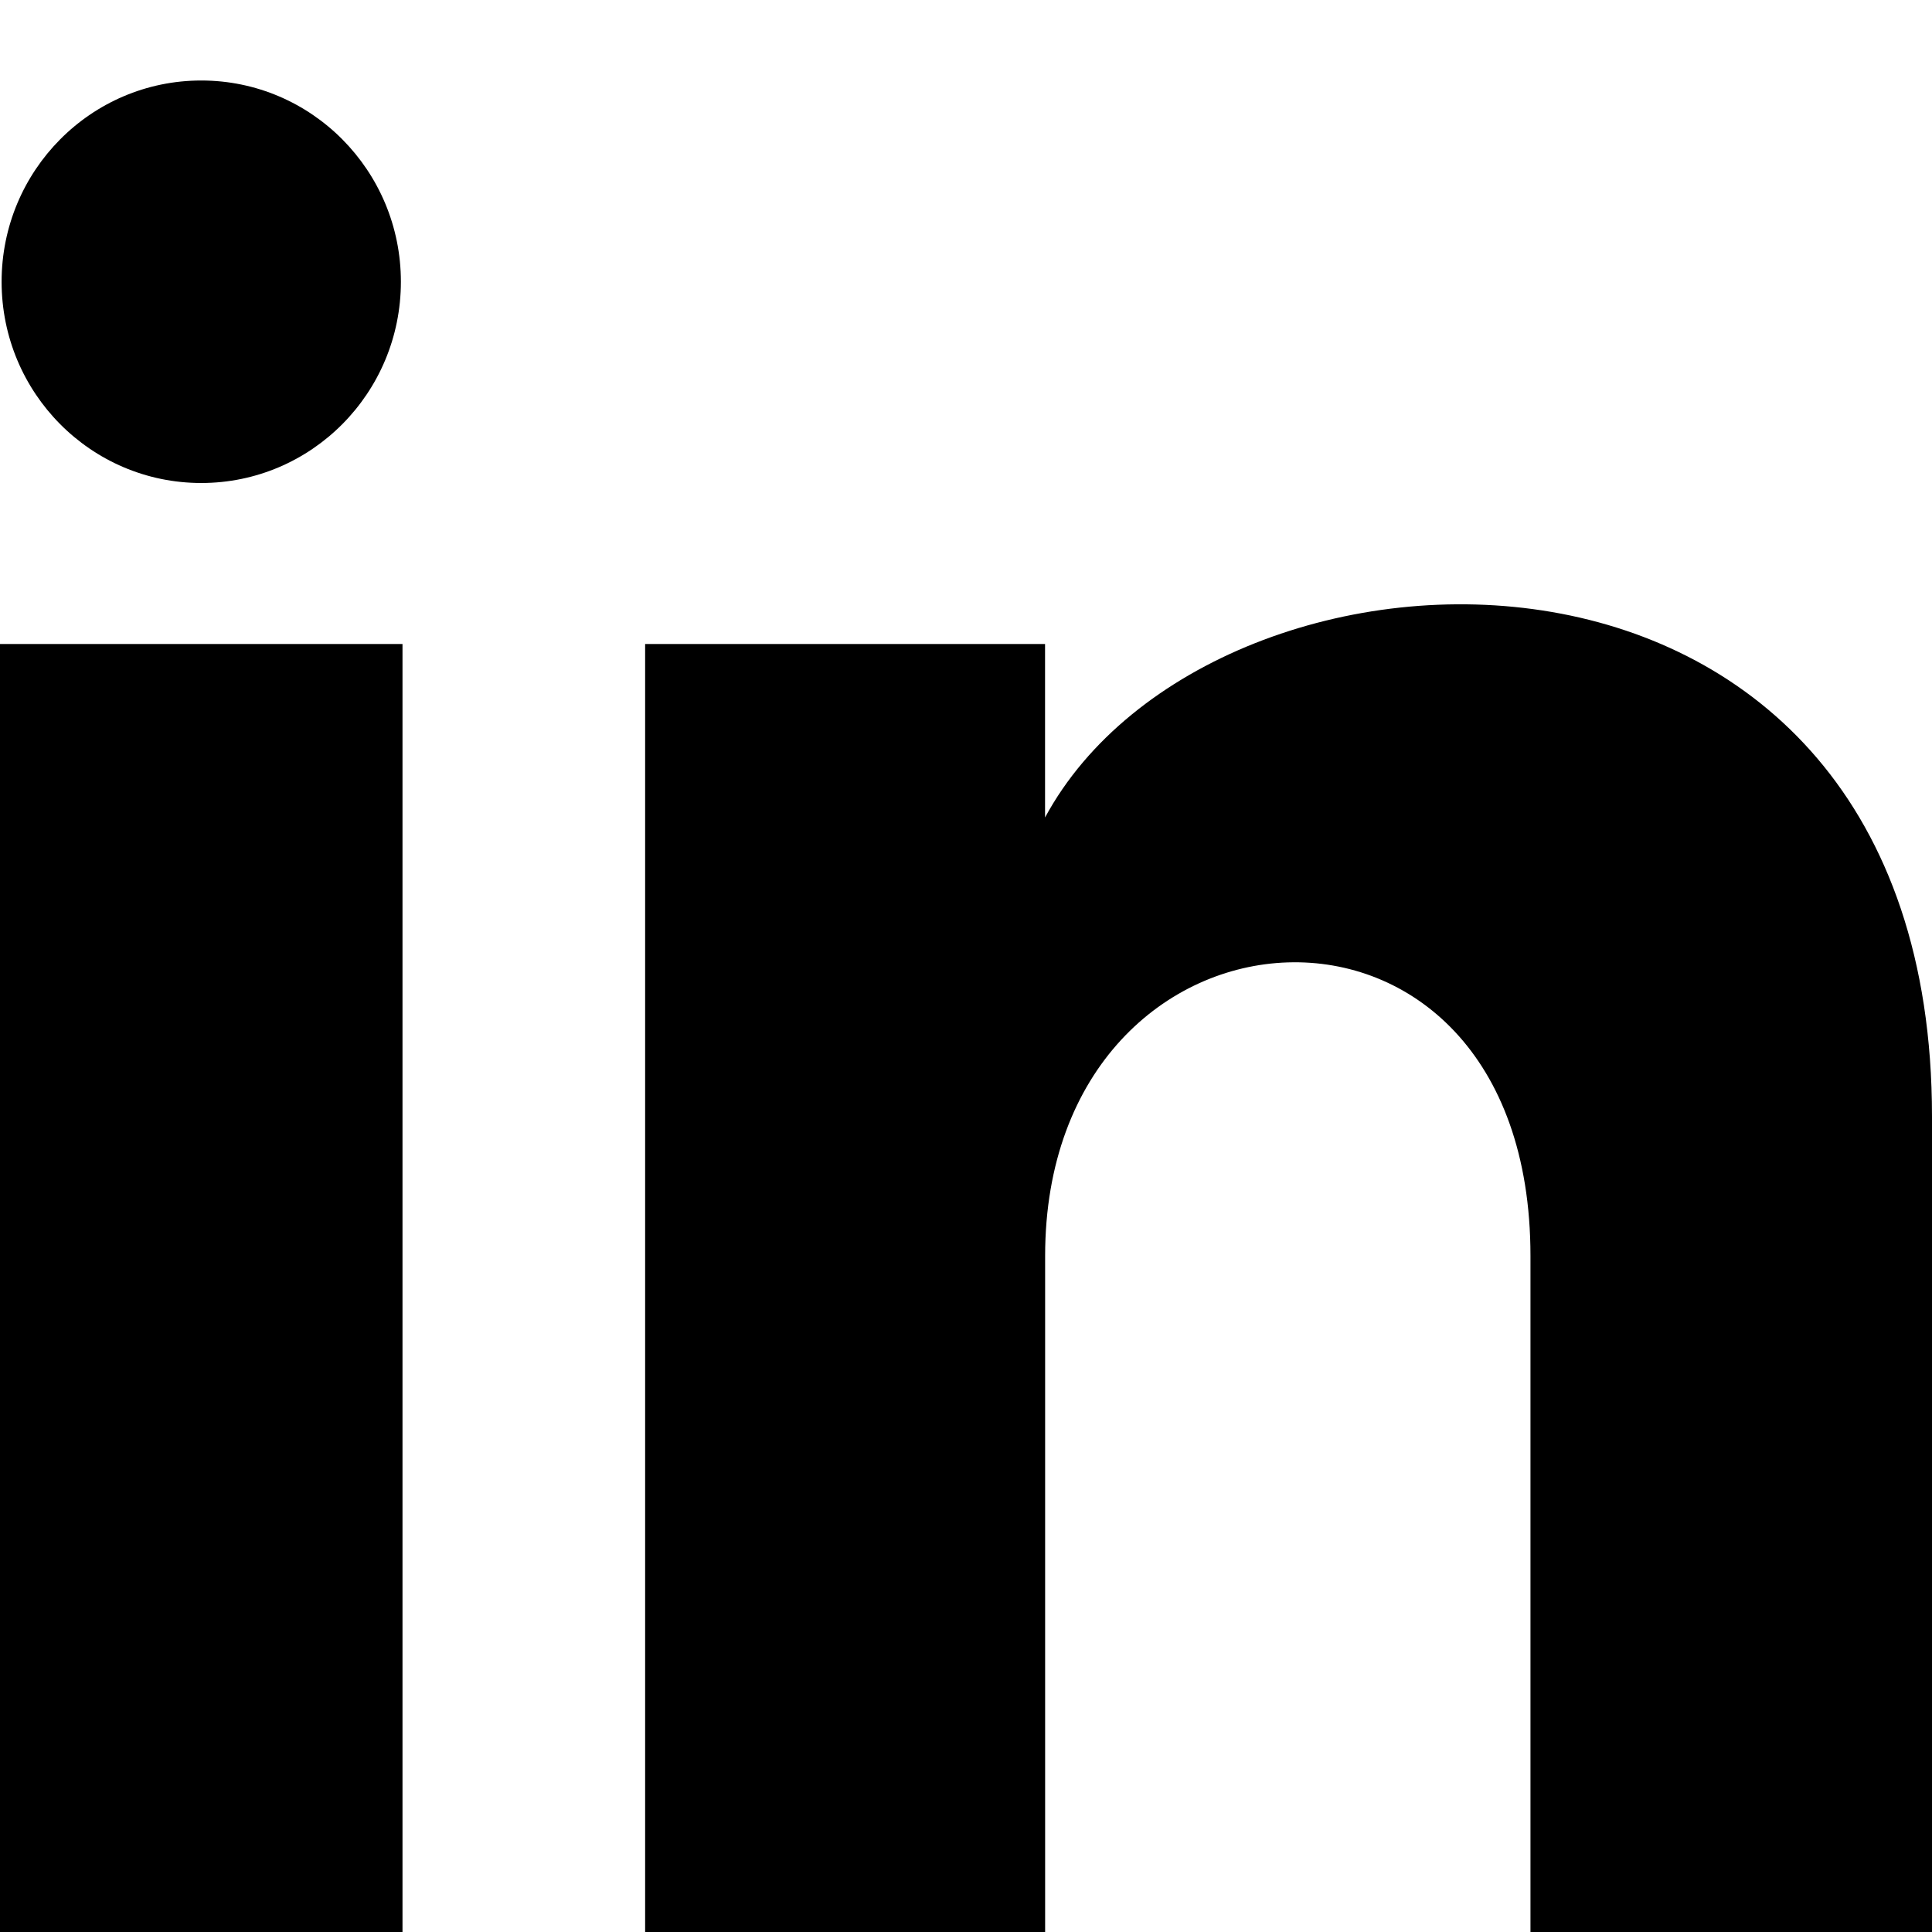
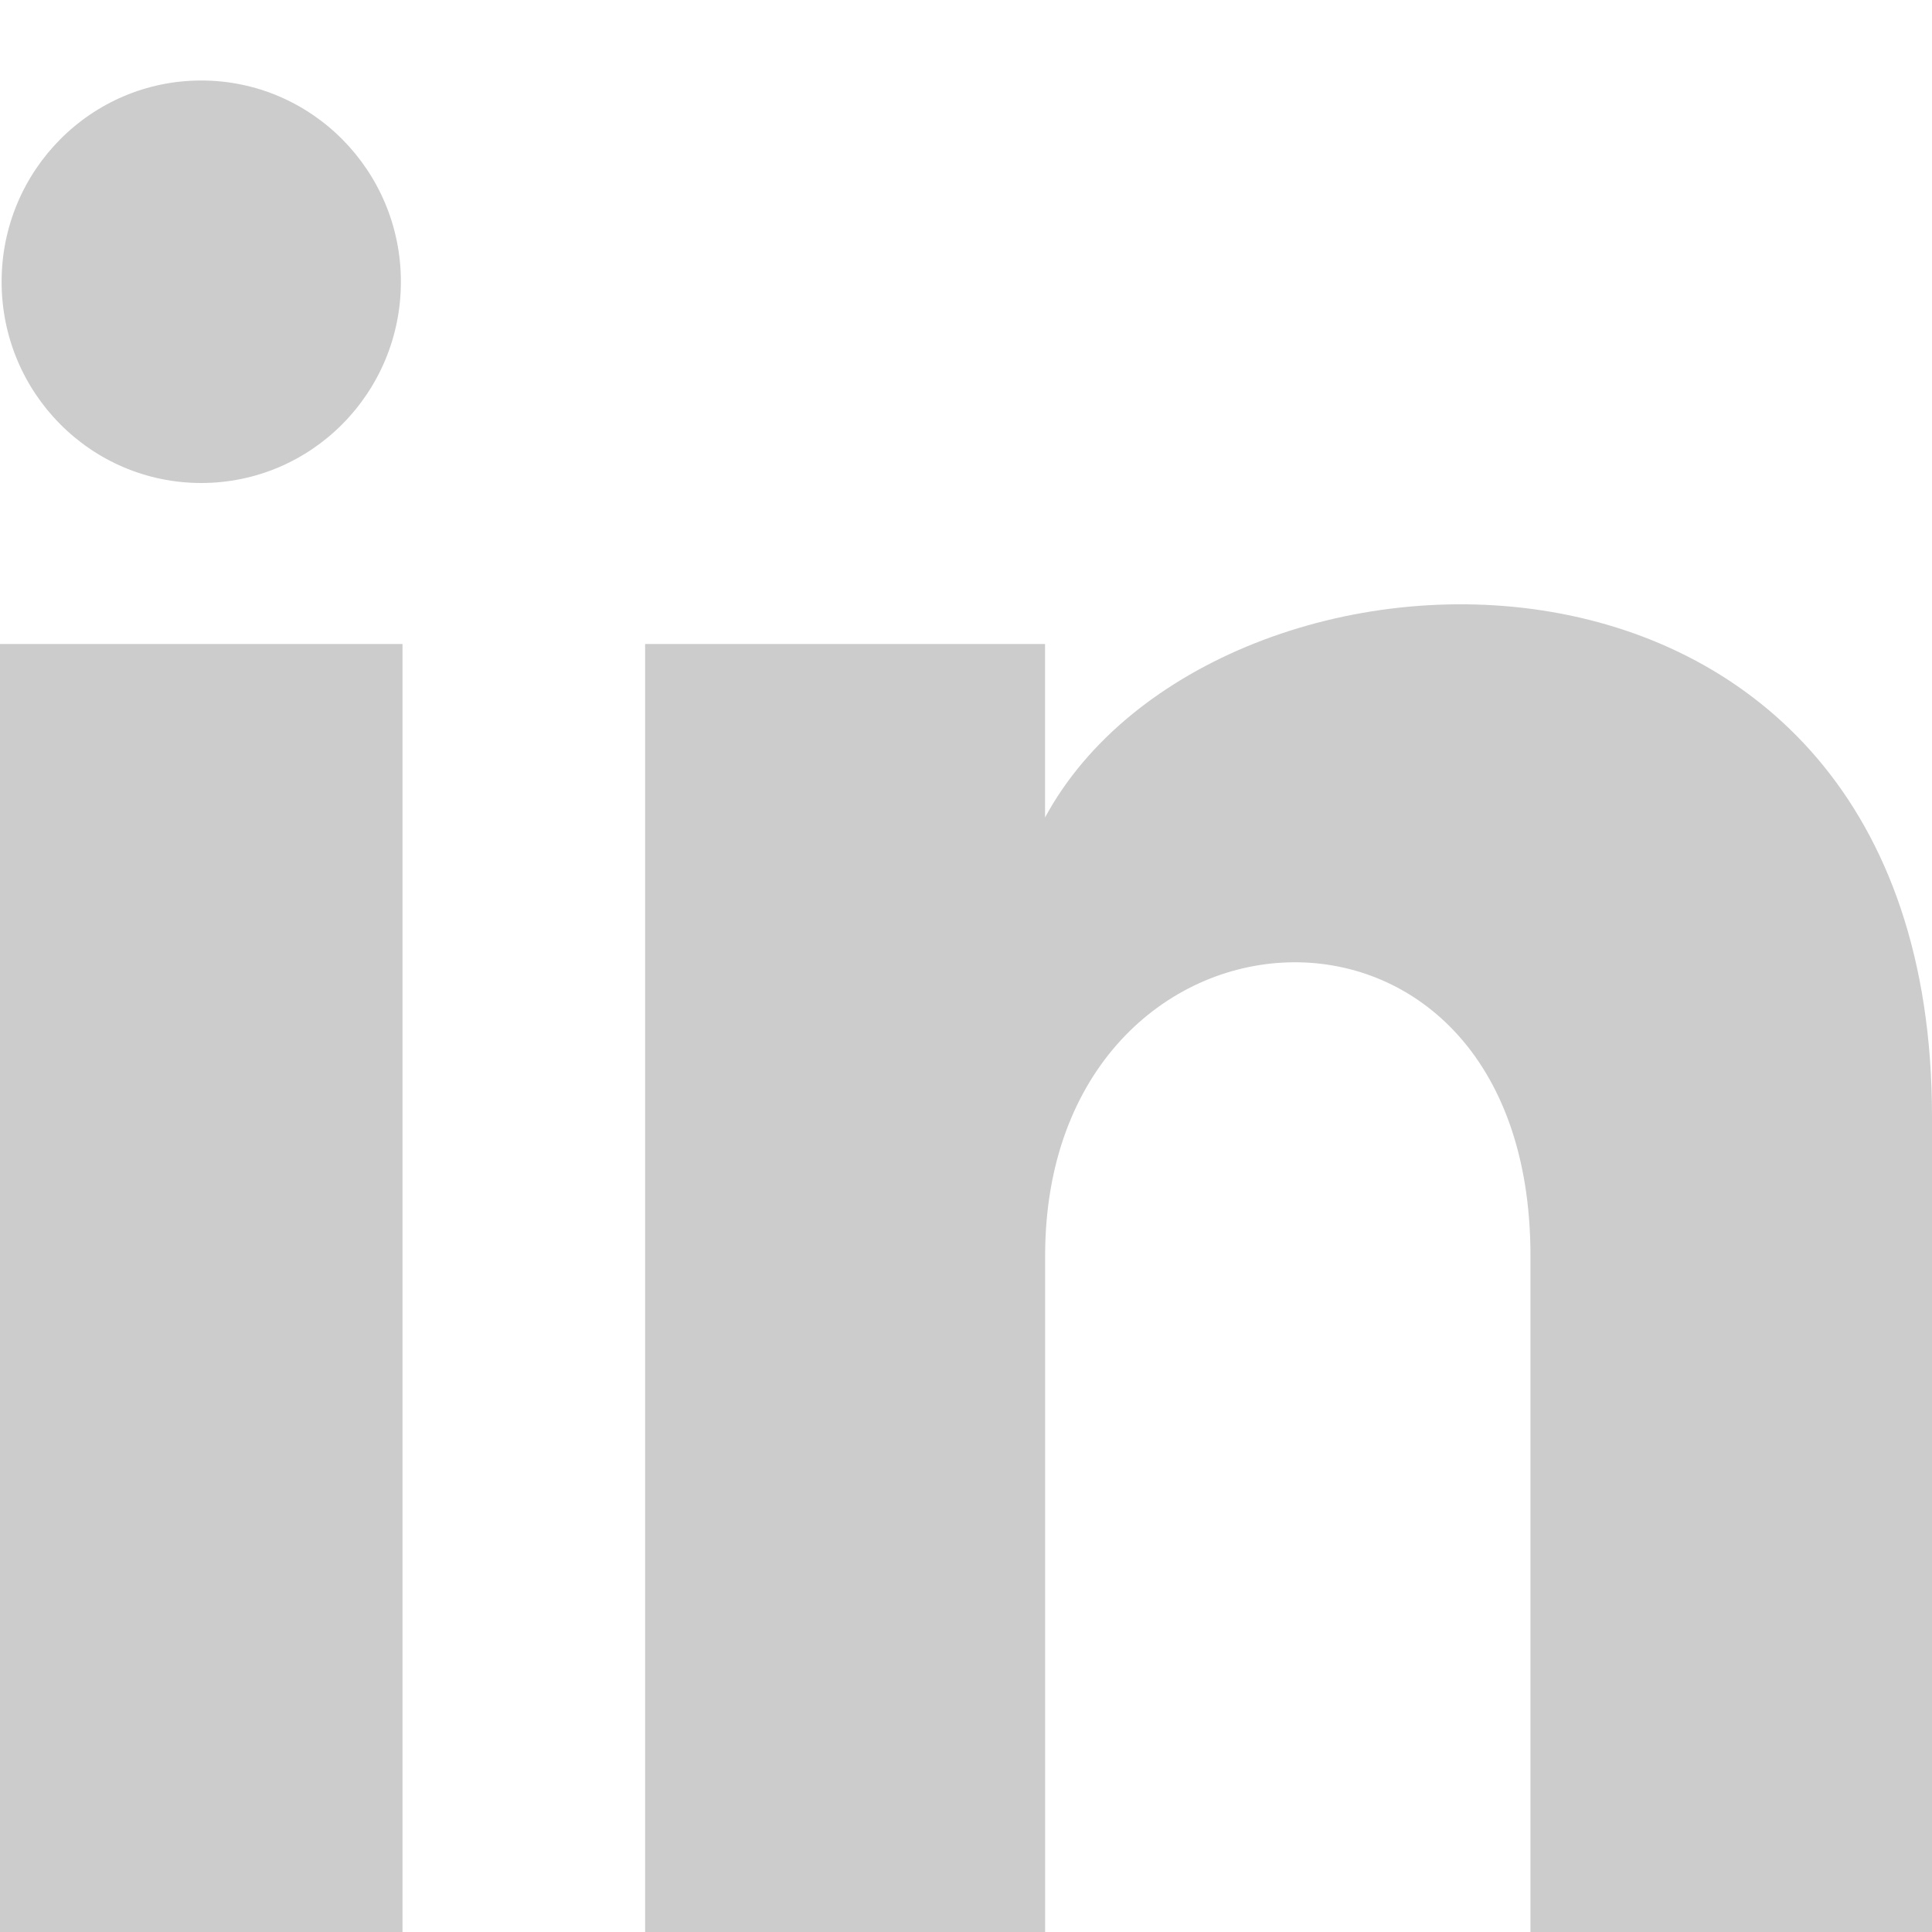
- <svg xmlns="http://www.w3.org/2000/svg" width="24" height="24" viewBox="0 0 24 24">
+ <svg xmlns="http://www.w3.org/2000/svg" fill="#ccc" width="24" height="24" viewBox="0 0 24 24">
  <path d="M4.98 3.5c0 1.381-1.11 2.5-2.48 2.5s-2.48-1.119-2.48-2.5c0-1.38 1.11-2.5 2.48-2.5s2.48 1.12 2.48 2.5zm.02 4.5h-5v16h5v-16zm7.982 0h-4.968v16h4.969v-8.399c0-4.67 6.029-5.052 6.029 0v8.399h4.988v-10.131c0-7.88-8.922-7.593-11.018-3.714v-2.155z" />
</svg>
